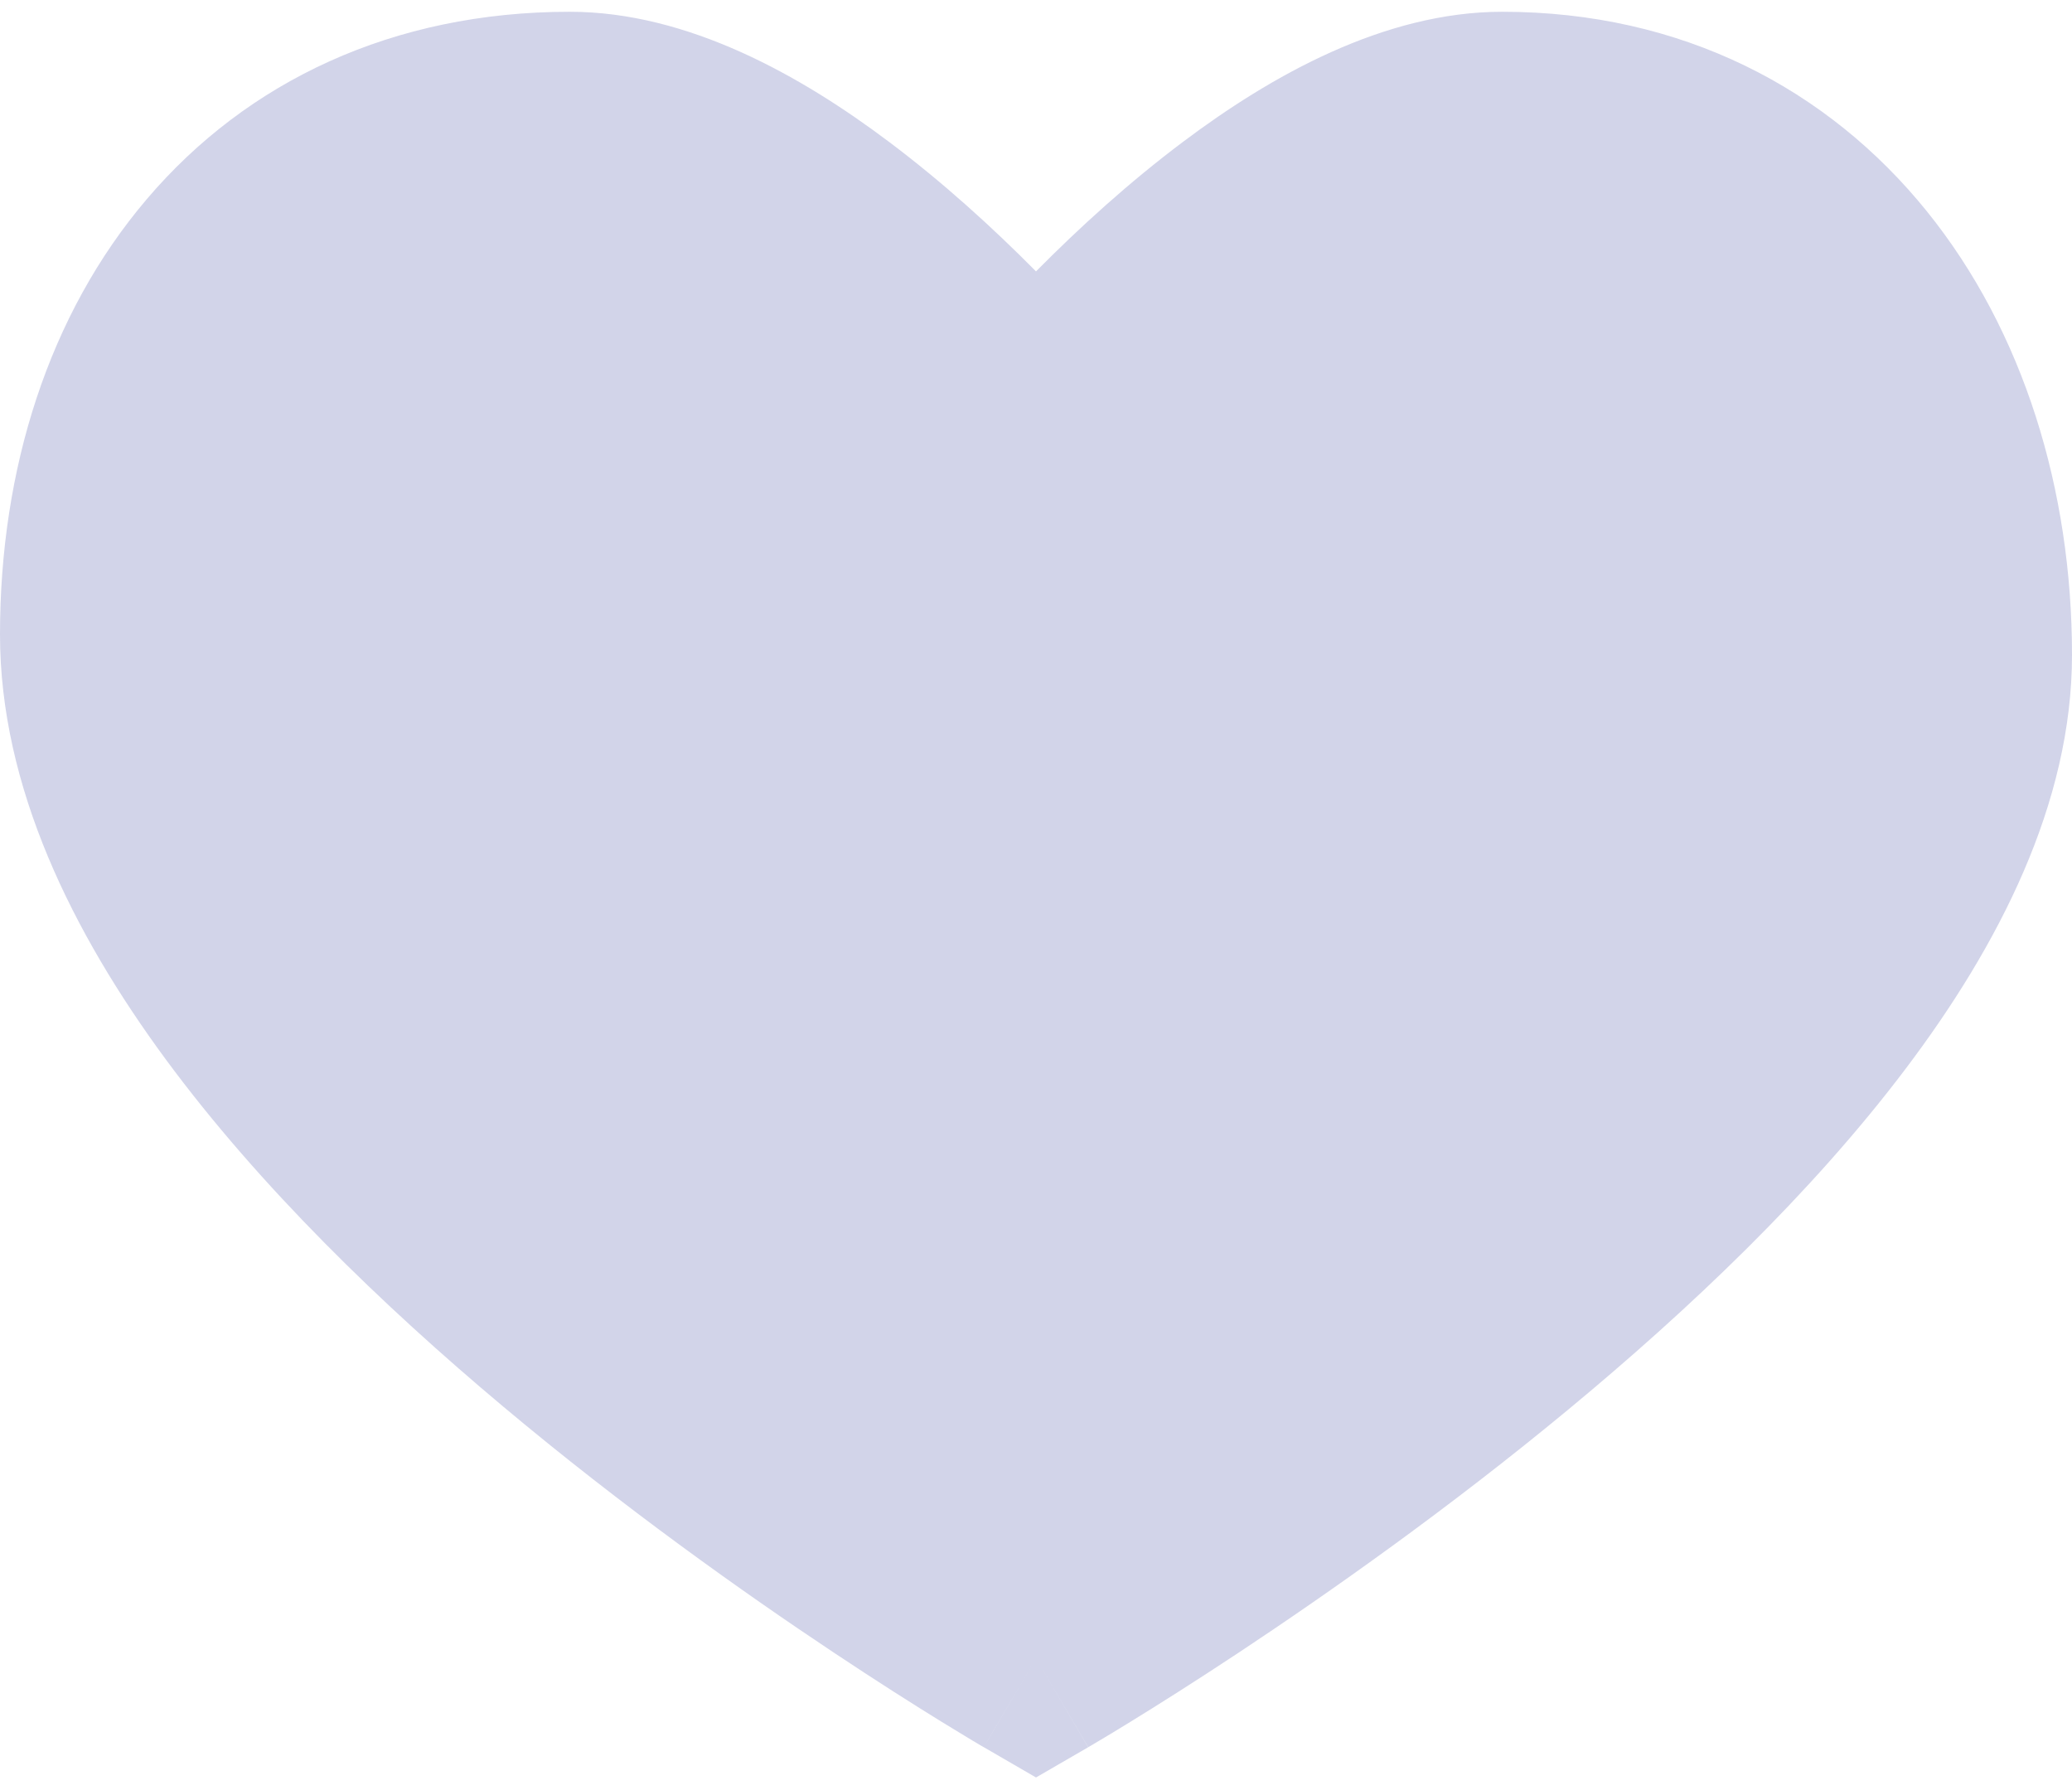
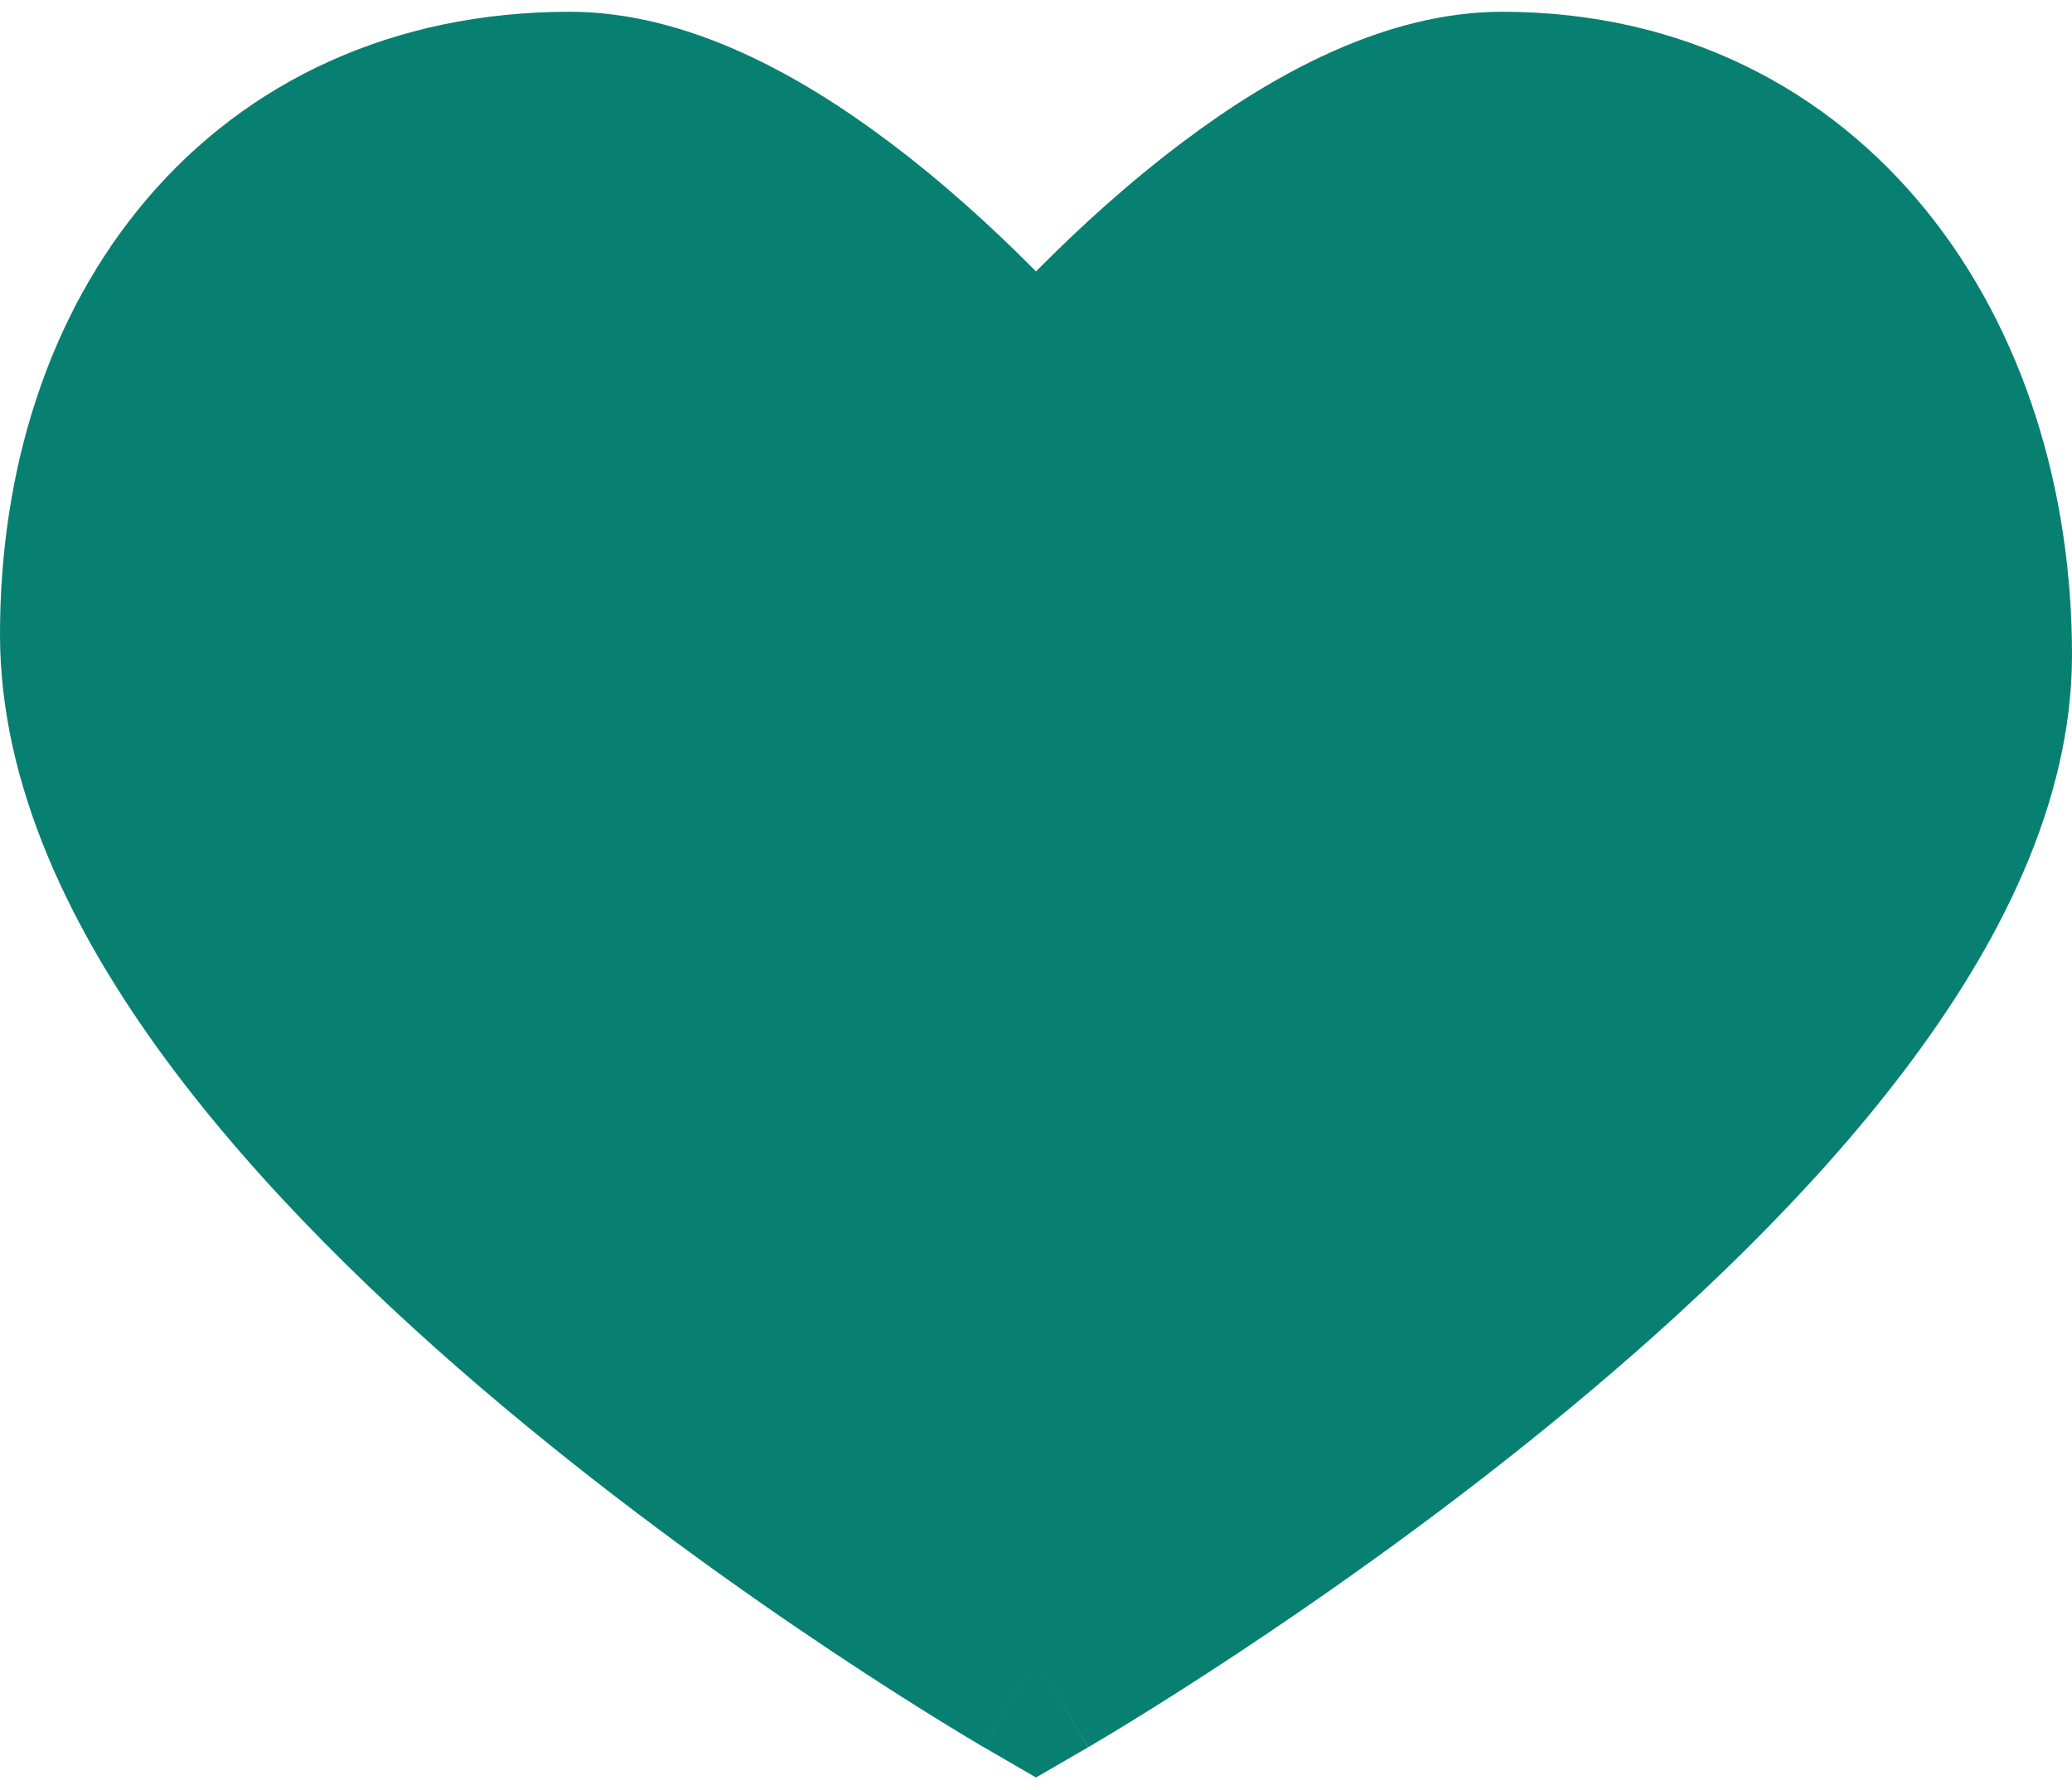
<svg xmlns="http://www.w3.org/2000/svg" width="22" height="19" viewBox="0 0 22 19" fill="none">
-   <path fill-rule="evenodd" clip-rule="evenodd" d="M1.56 2.113C2.623 0.864 4.172 0.125 6.05 0.125C7.308 0.125 8.512 0.809 9.436 1.504C10.007 1.932 10.54 2.417 11 2.882C11.46 2.417 11.993 1.932 12.564 1.504C13.489 0.809 14.693 0.125 15.95 0.125C17.862 0.125 19.411 0.946 20.459 2.244C21.488 3.519 22 5.208 22 6.955C22 8.532 21.218 10.046 20.233 11.35C19.234 12.674 17.925 13.914 16.654 14.966C15.378 16.023 14.106 16.917 13.157 17.546C12.681 17.861 12.284 18.111 12.004 18.283C11.864 18.369 11.754 18.436 11.677 18.481C11.639 18.504 11.609 18.522 11.588 18.534L11.564 18.548L11.557 18.552L11.555 18.553C11.555 18.553 11.554 18.554 11 17.61C10.446 18.554 10.445 18.553 10.445 18.553L10.443 18.552L10.436 18.548L10.411 18.534C10.391 18.521 10.361 18.504 10.322 18.481C10.246 18.435 10.135 18.368 9.995 18.282C9.714 18.109 9.317 17.858 8.841 17.541C7.89 16.908 6.618 16.006 5.34 14.934C4.068 13.867 2.759 12.605 1.759 11.248C0.772 9.907 0 8.357 0 6.737C0 4.987 0.514 3.341 1.56 2.113ZM11 17.61L10.445 18.553L11 18.875L11.554 18.554L11 17.61Z" fill="#D2D4E9" />
+   <path fill-rule="evenodd" clip-rule="evenodd" d="M1.56 2.113C2.623 0.864 4.172 0.125 6.05 0.125C7.308 0.125 8.512 0.809 9.436 1.504C10.007 1.932 10.54 2.417 11 2.882C11.46 2.417 11.993 1.932 12.564 1.504C13.489 0.809 14.693 0.125 15.95 0.125C17.862 0.125 19.411 0.946 20.459 2.244C21.488 3.519 22 5.208 22 6.955C22 8.532 21.218 10.046 20.233 11.35C19.234 12.674 17.925 13.914 16.654 14.966C15.378 16.023 14.106 16.917 13.157 17.546C12.681 17.861 12.284 18.111 12.004 18.283C11.864 18.369 11.754 18.436 11.677 18.481C11.639 18.504 11.609 18.522 11.588 18.534L11.564 18.548L11.557 18.552L11.555 18.553C11.555 18.553 11.554 18.554 11 17.61C10.446 18.554 10.445 18.553 10.445 18.553L10.443 18.552L10.436 18.548L10.411 18.534C10.391 18.521 10.361 18.504 10.322 18.481C10.246 18.435 10.135 18.368 9.995 18.282C9.714 18.109 9.317 17.858 8.841 17.541C7.89 16.908 6.618 16.006 5.34 14.934C4.068 13.867 2.759 12.605 1.759 11.248C0.772 9.907 0 8.357 0 6.737C0 4.987 0.514 3.341 1.56 2.113ZM11 17.61L10.445 18.553L11 18.875L11.554 18.554L11 17.61Z" fill="#078071" />
</svg>
